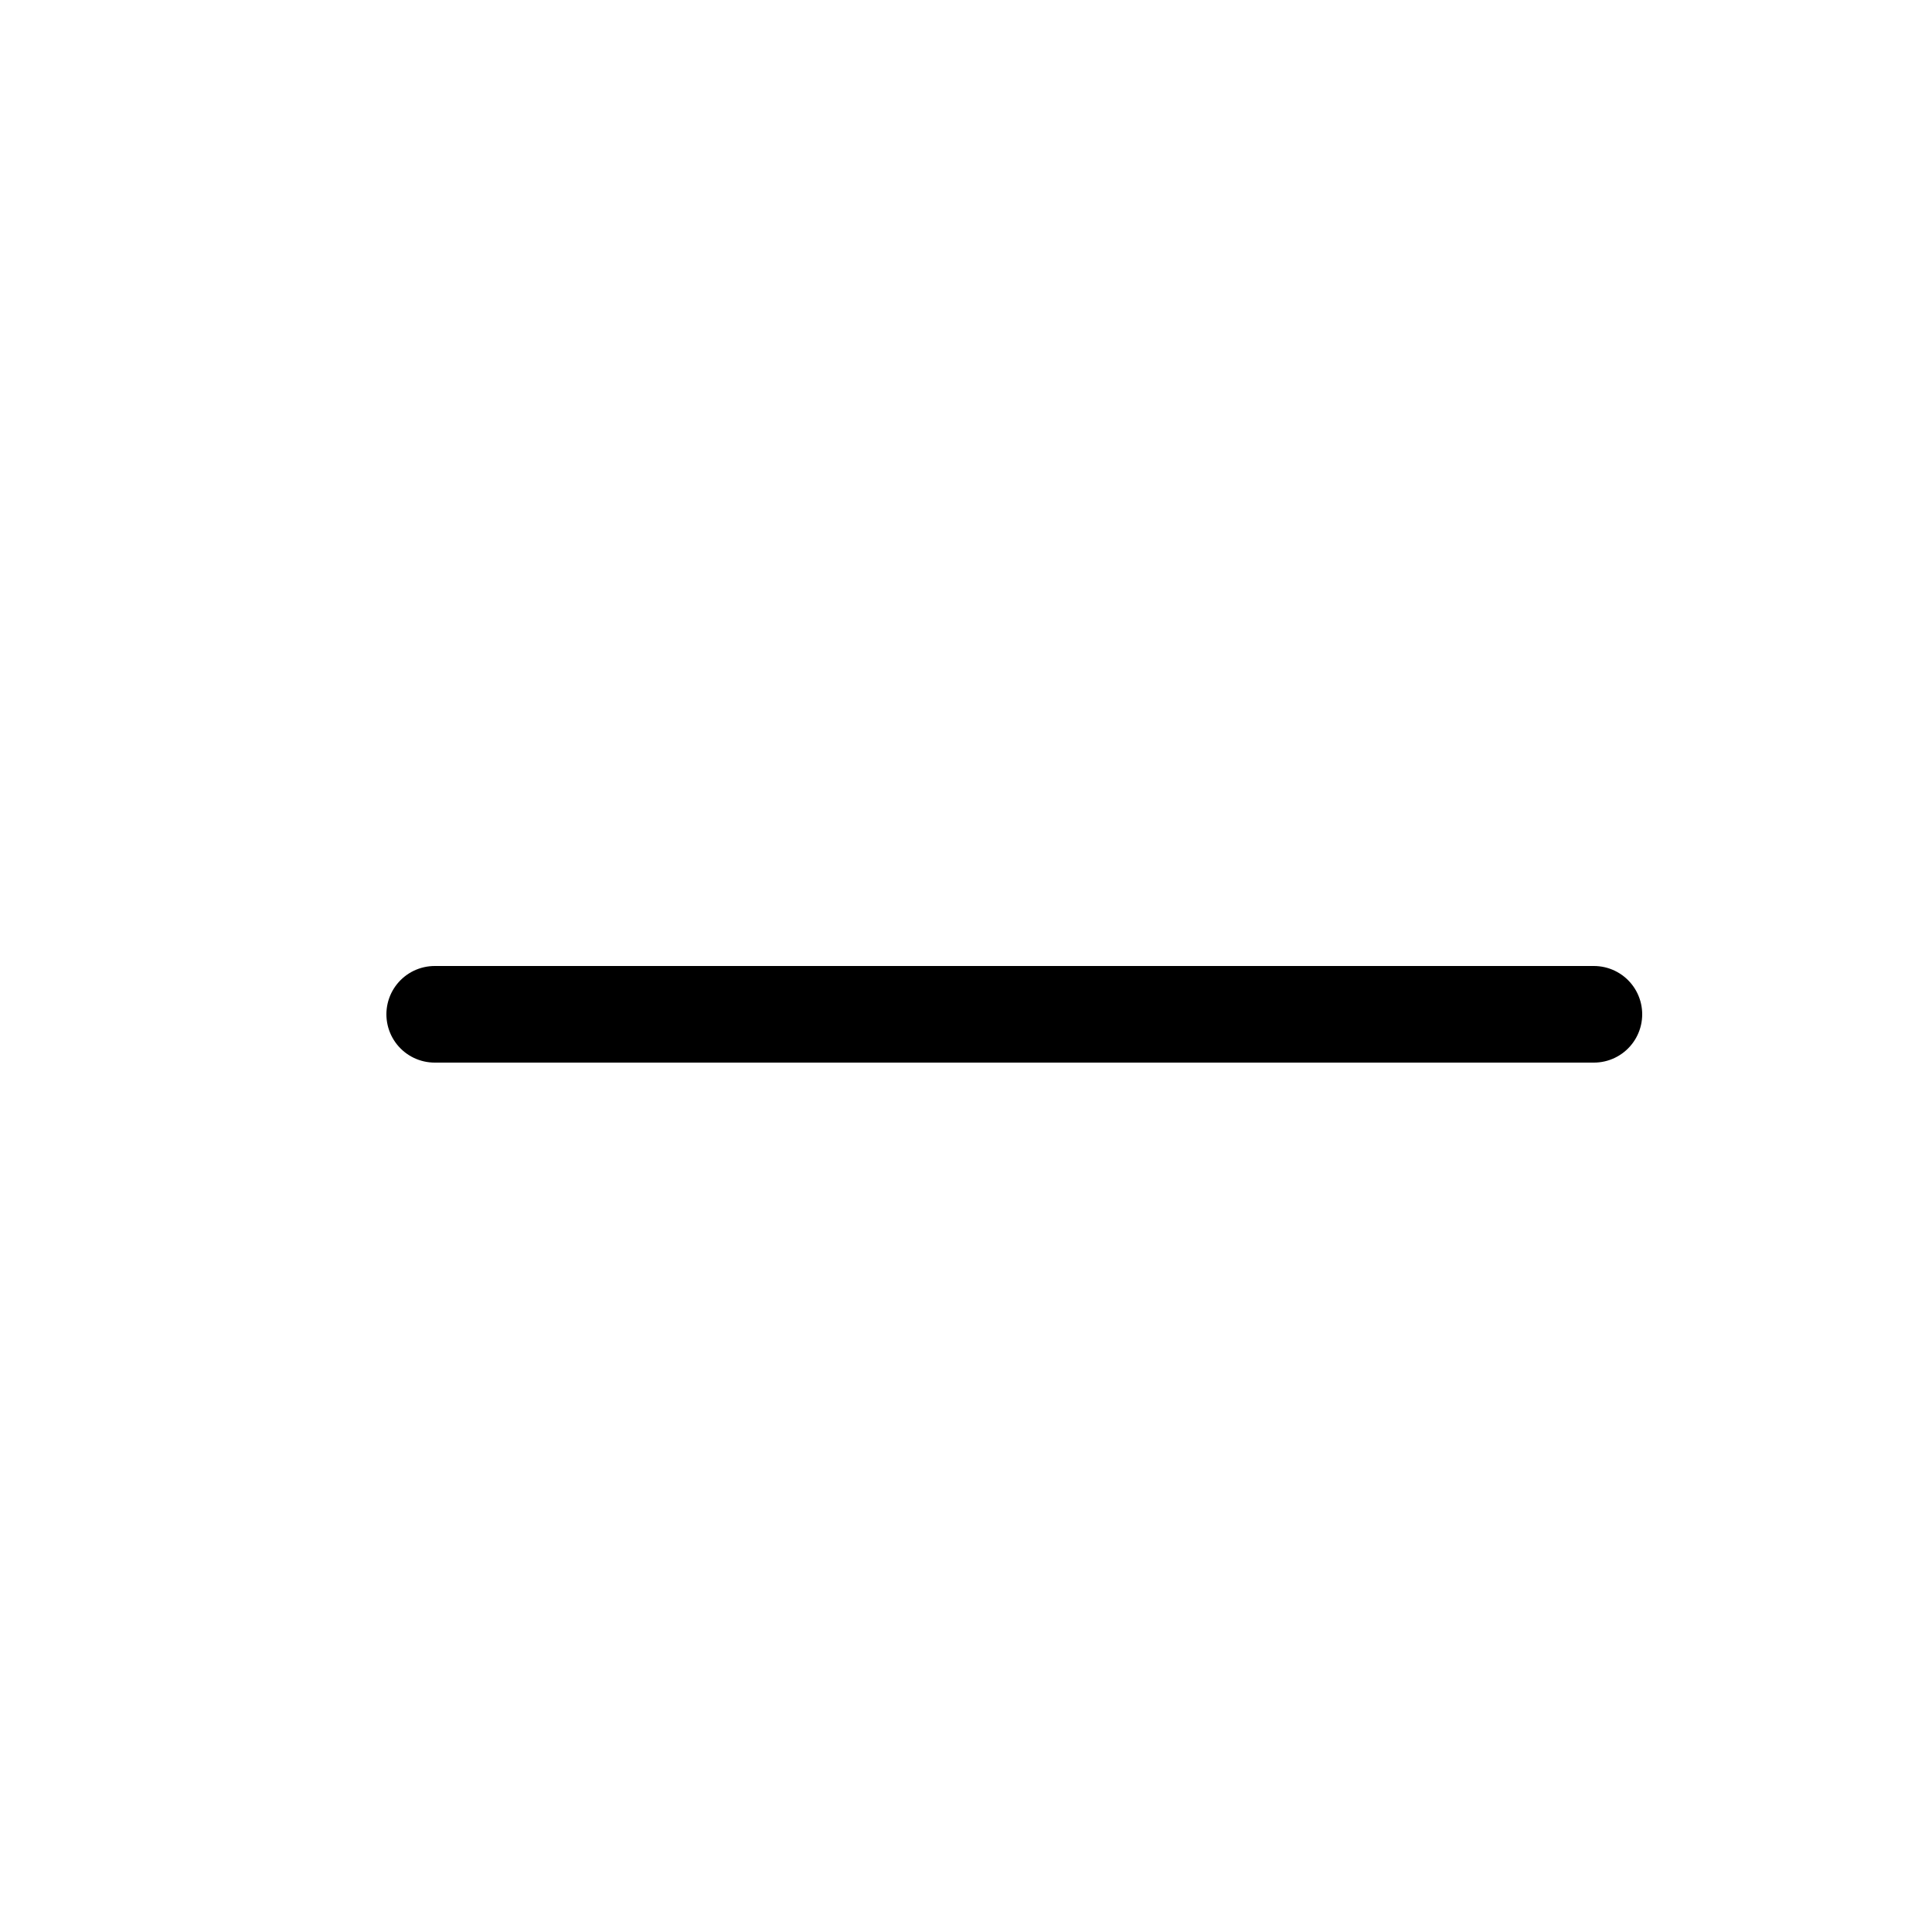
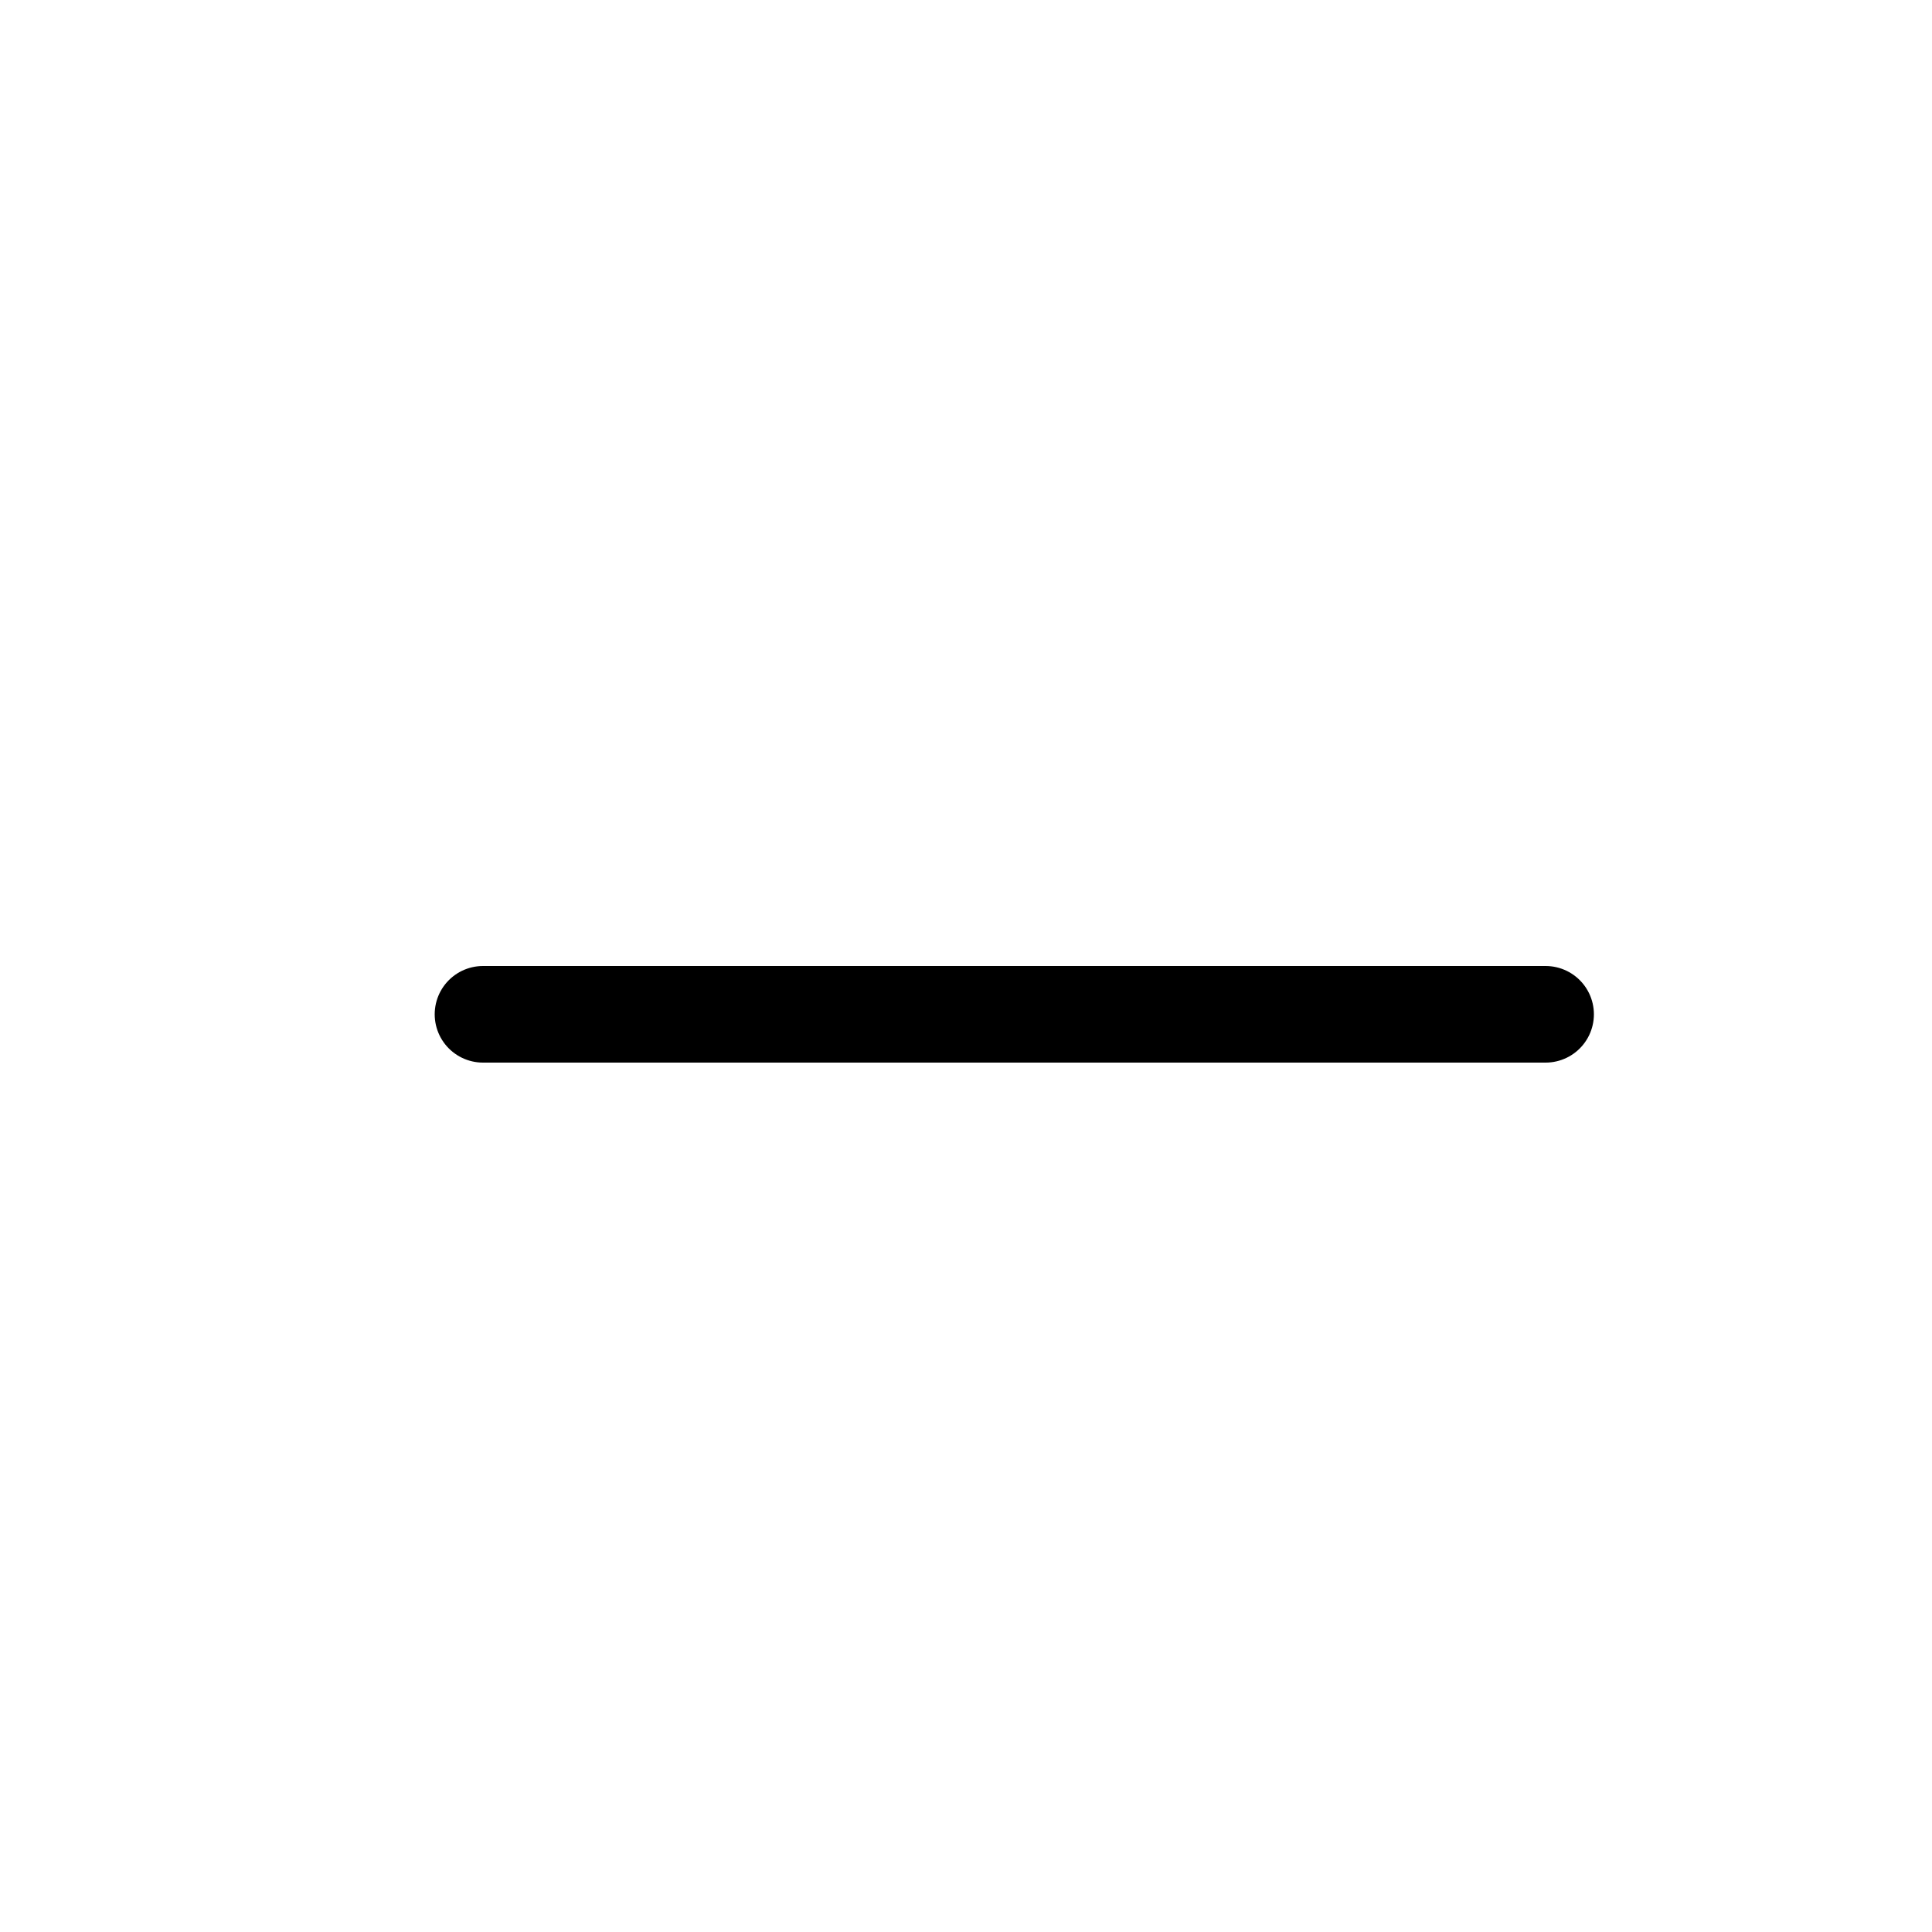
- <svg xmlns="http://www.w3.org/2000/svg" width="20" height="20" viewBox="0 0 20 20" fill="none" stroke="currentColor" stroke-width="1" stroke-linecap="round" stroke-linejoin="round" class="lucide lucide-minus-icon lucide-minus">
-   <path d="M4.5 10.5h12" />
+ <svg xmlns="http://www.w3.org/2000/svg" width="20" height="20" viewBox="0 0 20 20" fill="none" stroke="currentColor" stroke-width="1" stroke-linecap="round" stroke-linejoin="round">
+   <line x1="5" y1="10.5" x2="16" y2="10.5" />
</svg>
